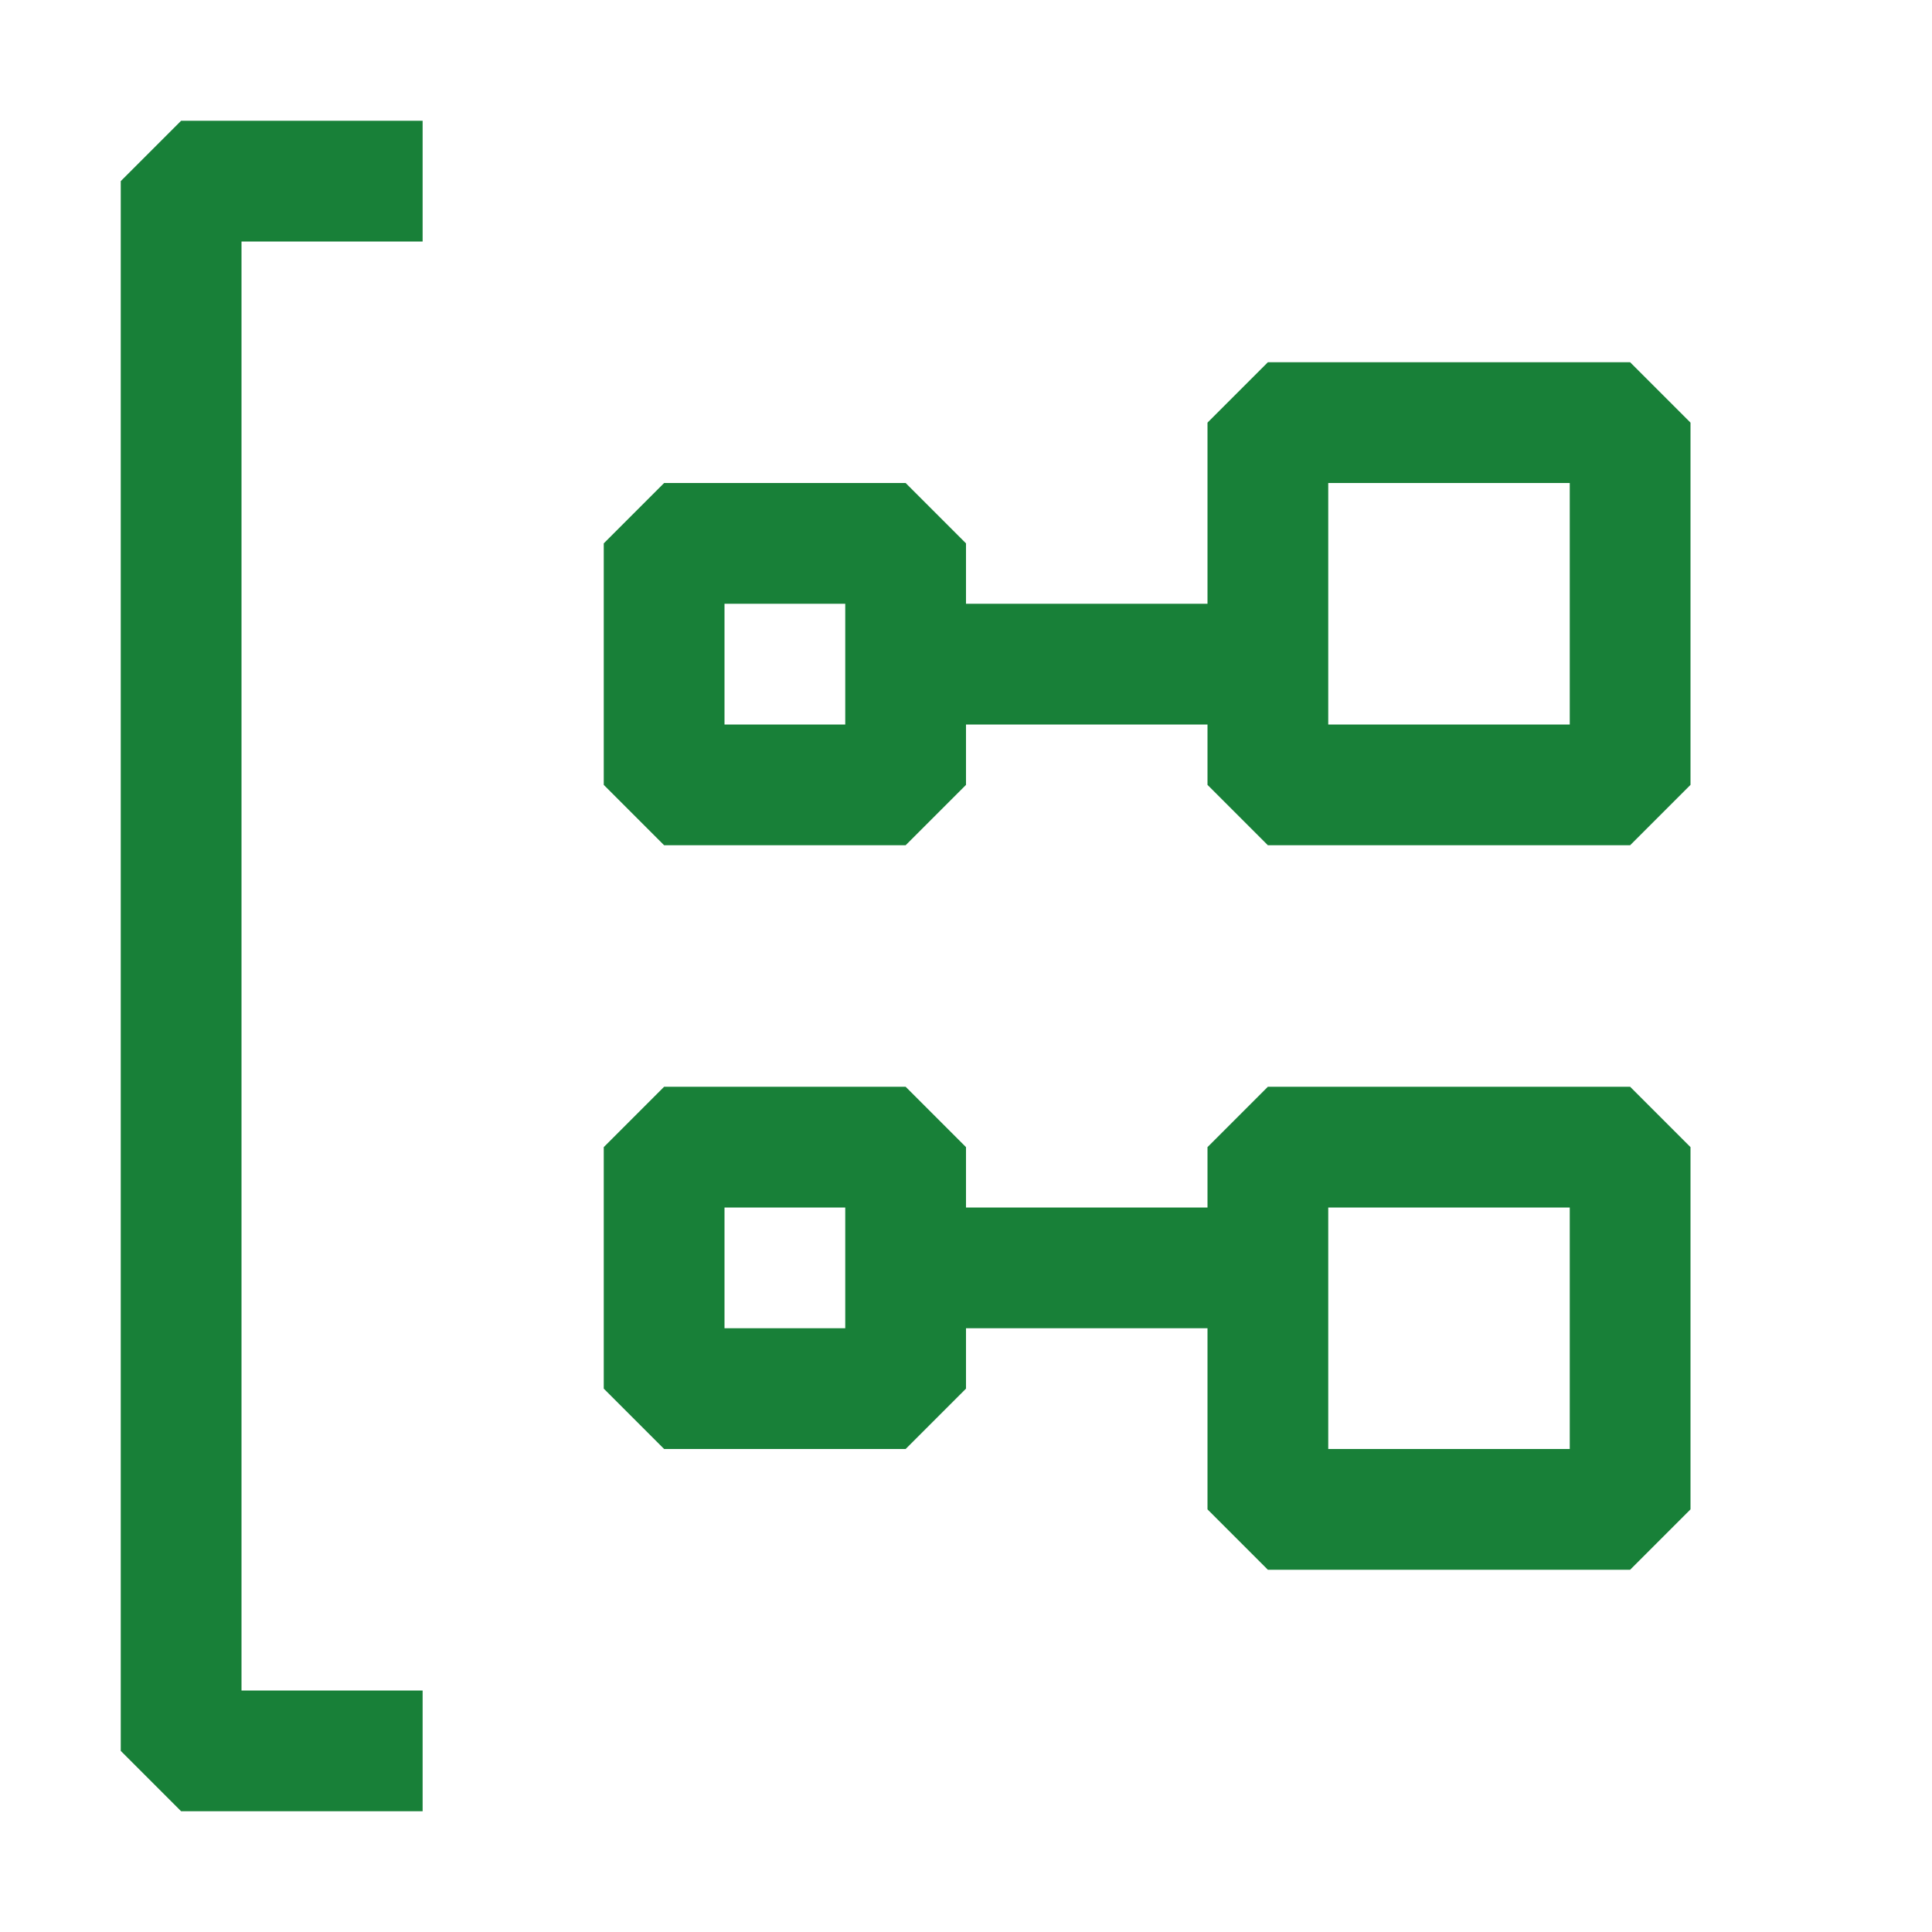
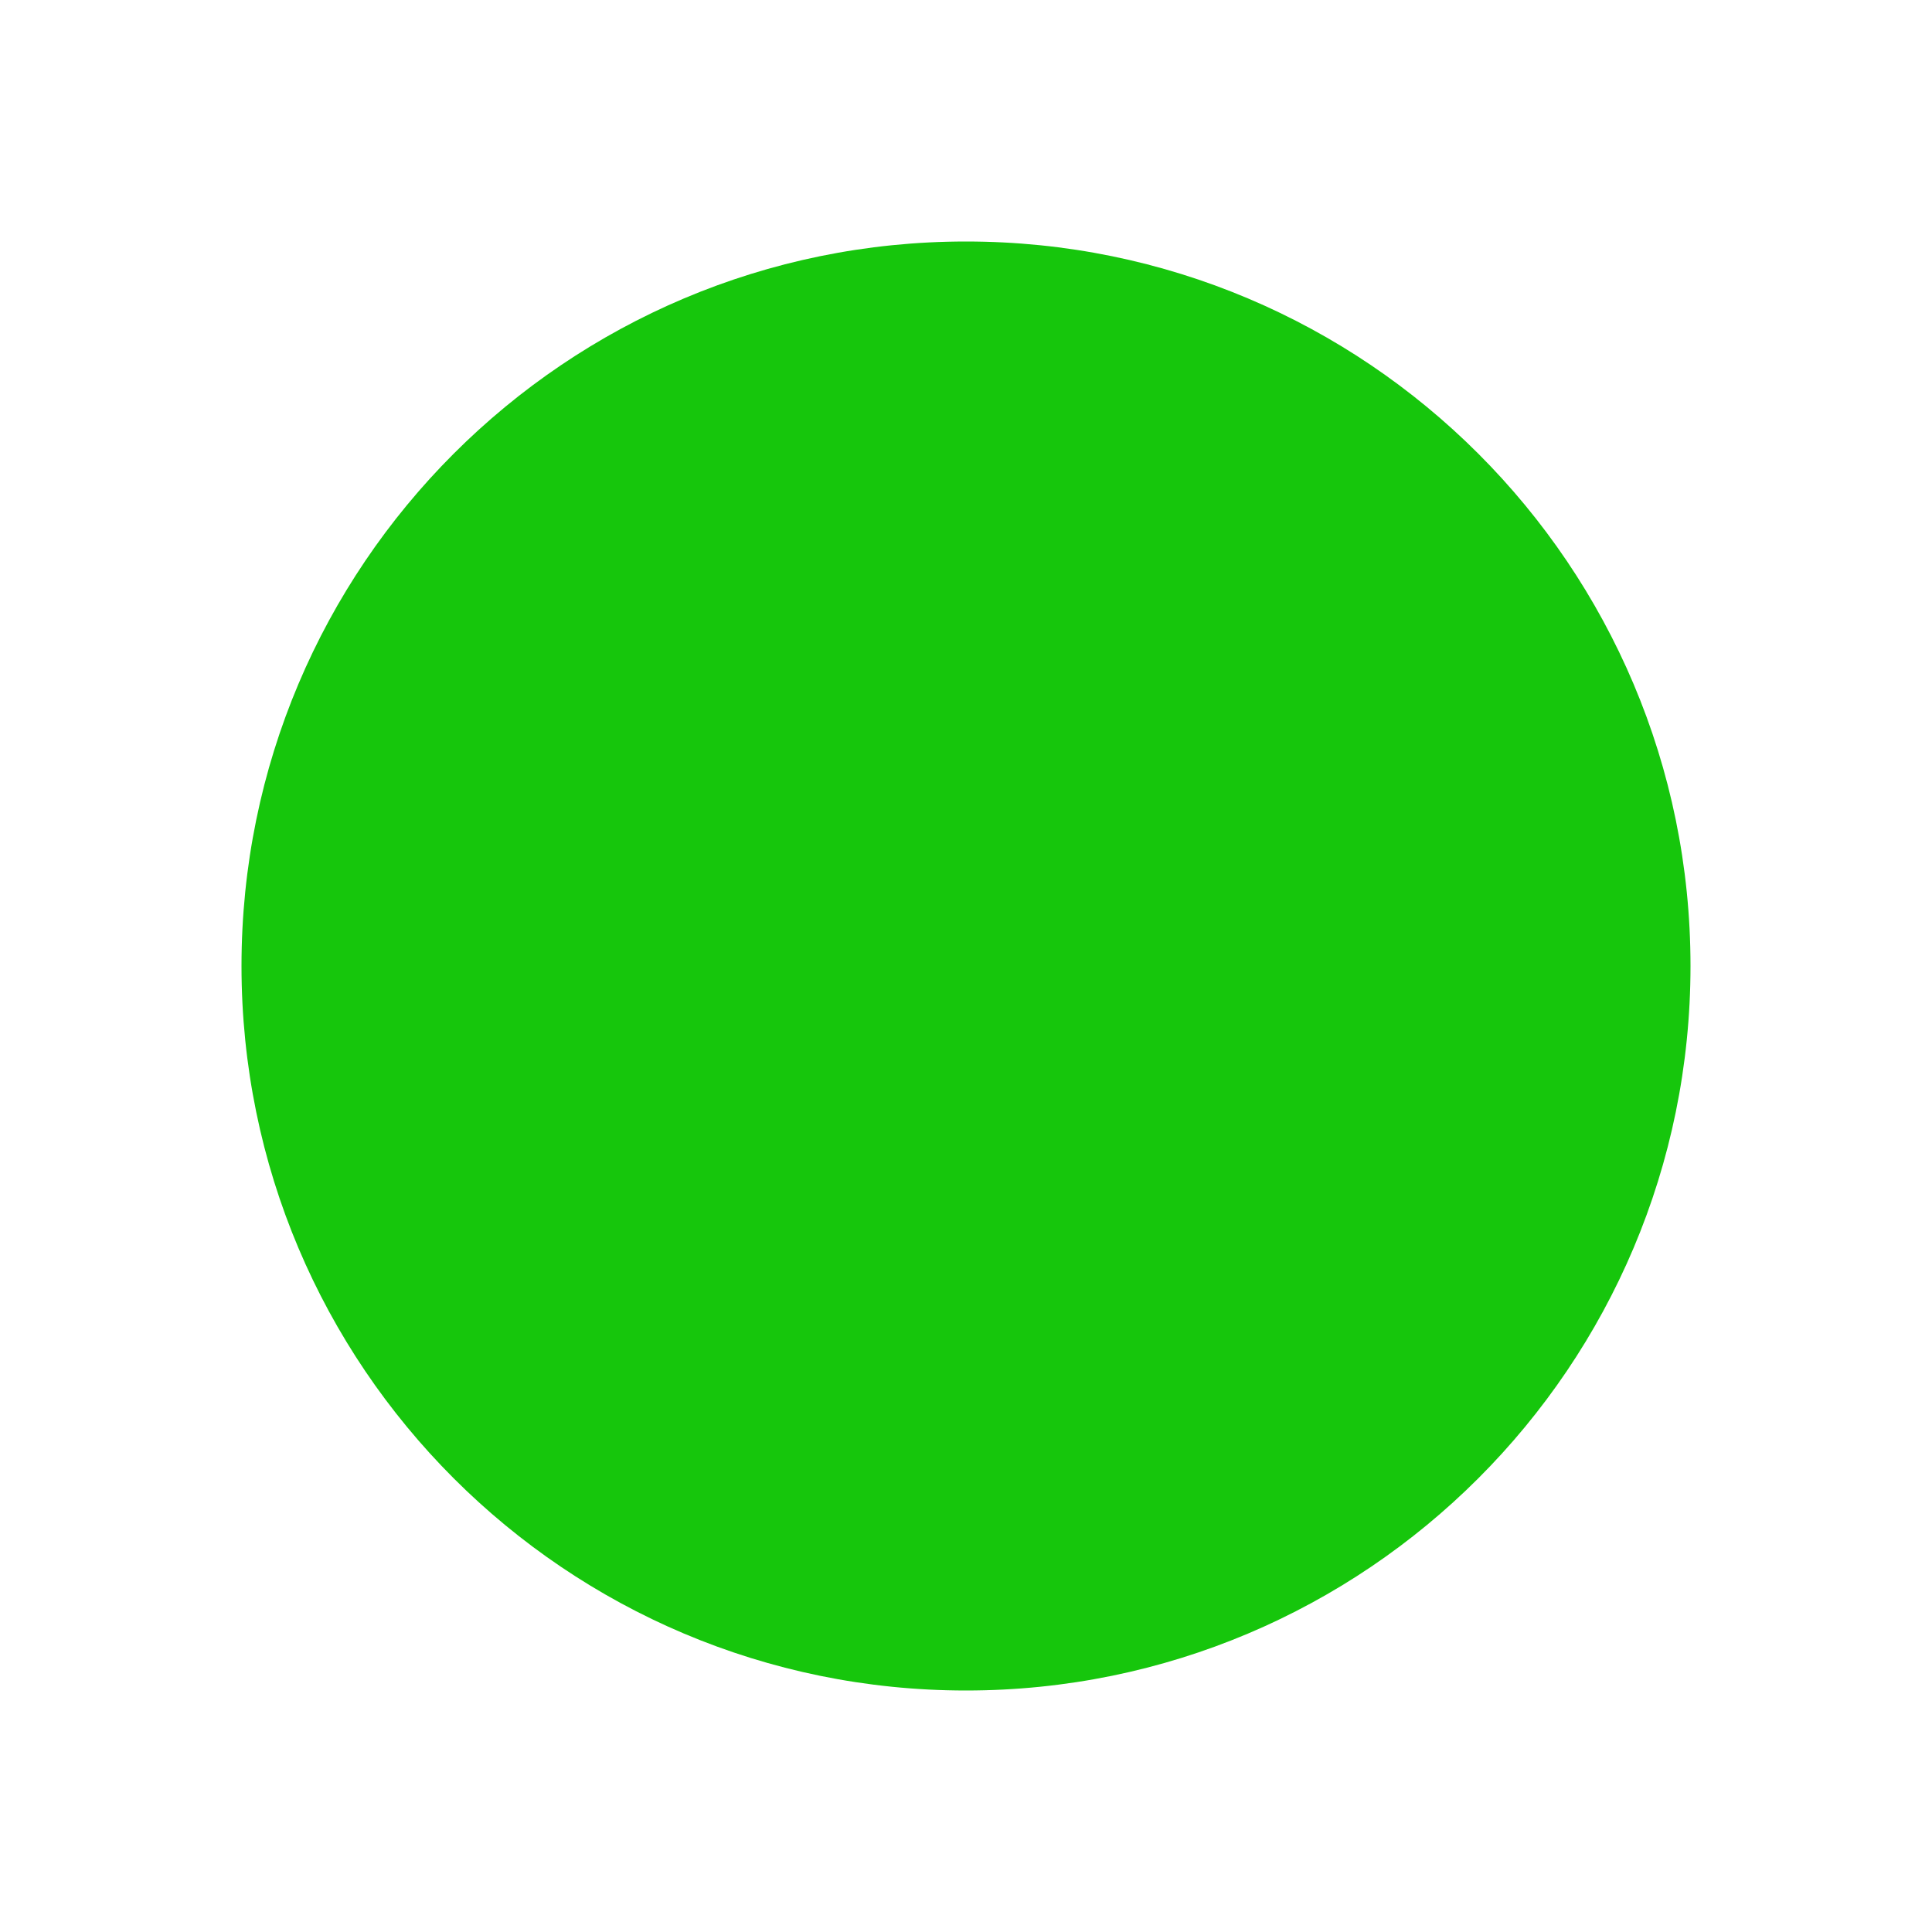
- <svg xmlns="http://www.w3.org/2000/svg" width="16" height="16" viewBox="0 0 16 16" fill="#188038">
-   <path fill="#188038" fill-rule="evenodd" d="M1.5 1h2v1H2v12h1.5v1h-2l-.5-.5v-13zm6 6h-2L5 6.5v-2l.5-.5h2l.5.5v2zM6 6h1V5H6zm7.5 1h-3l-.5-.5v-3l.5-.5h3l.5.5v3zM11 6h2V4h-2zm-3.5 6h-2l-.5-.5v-2l.5-.5h2l.5.5v2zM6 11h1v-1H6zm7.5 2h-3l-.5-.5v-3l.5-.5h3l.5.5v3zM11 12h2v-2h-2zm-1-2H8v1h2zm0-5H8v1h2z" clip-rule="evenodd" />
+ <svg xmlns="http://www.w3.org/2000/svg" width="800px" height="800px" viewBox="0 0 24 24" fill="none">
+   <path d="M12 21C16.971 21 21 16.971 21 12C21 7.029 16.971 3 12 3C7.029 3 3 7.029 3 12C3 16.971 7.029 21 12 21Z" fill="#16C60C" />
</svg>
